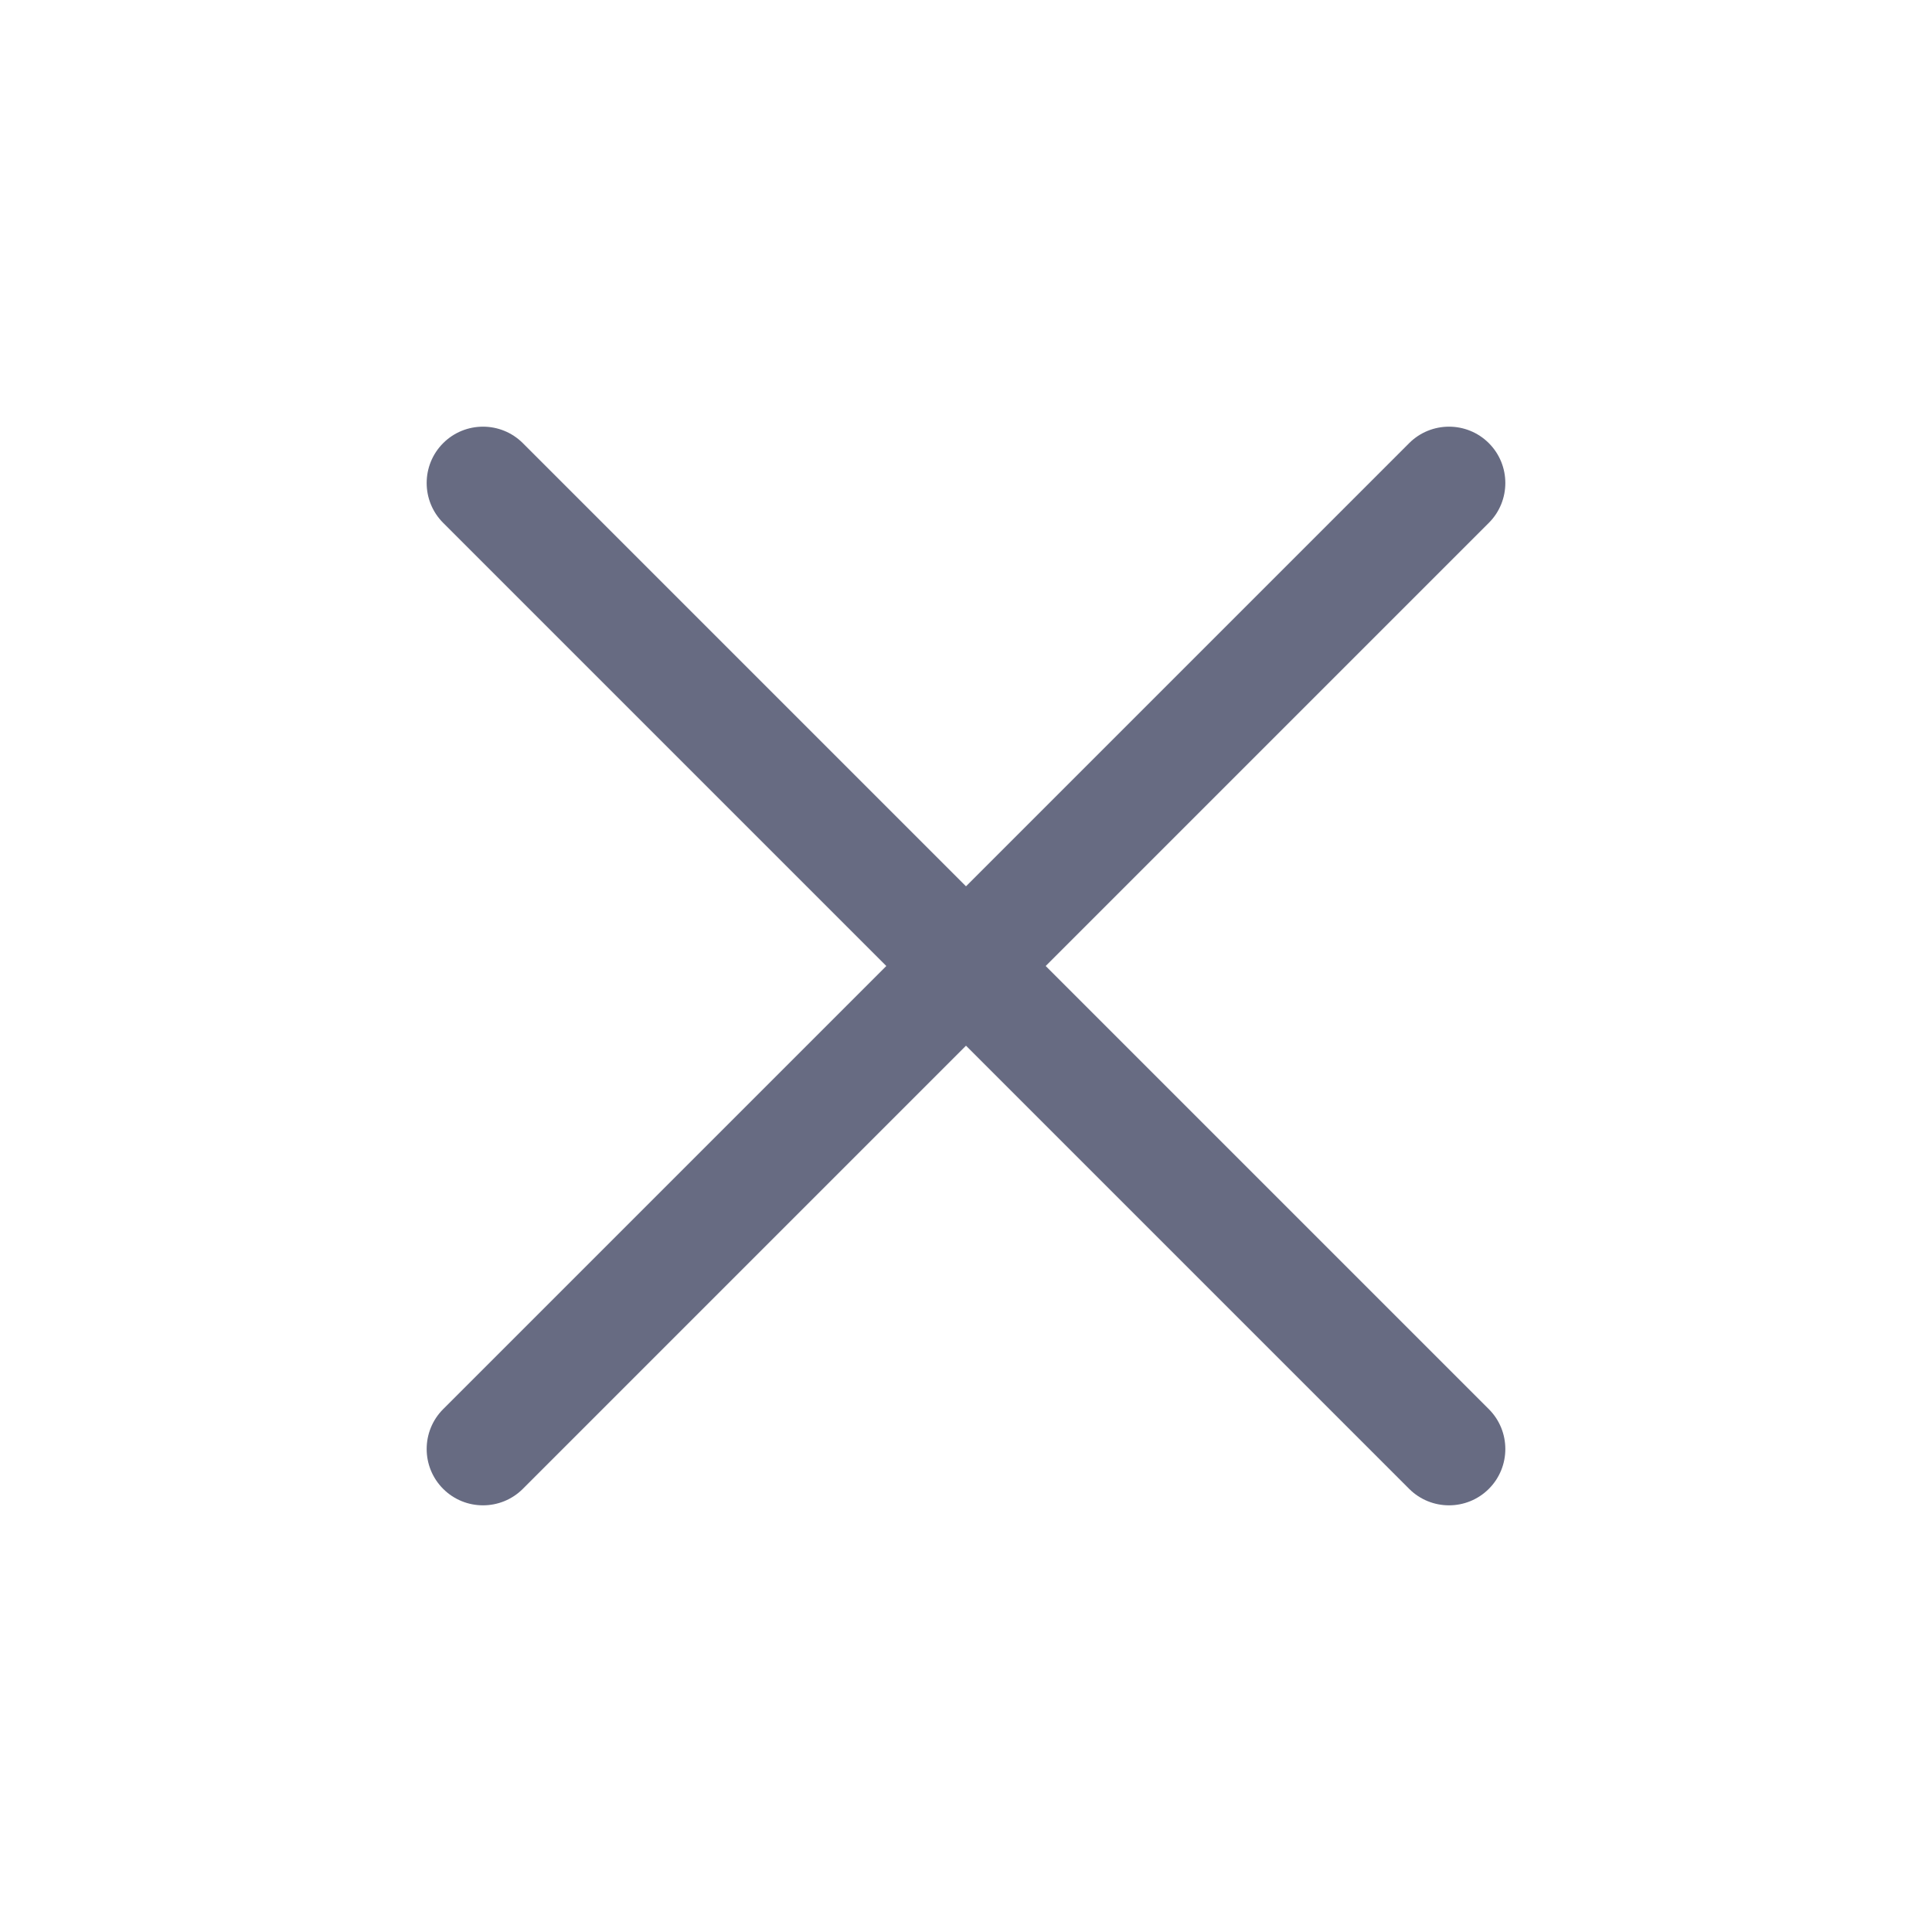
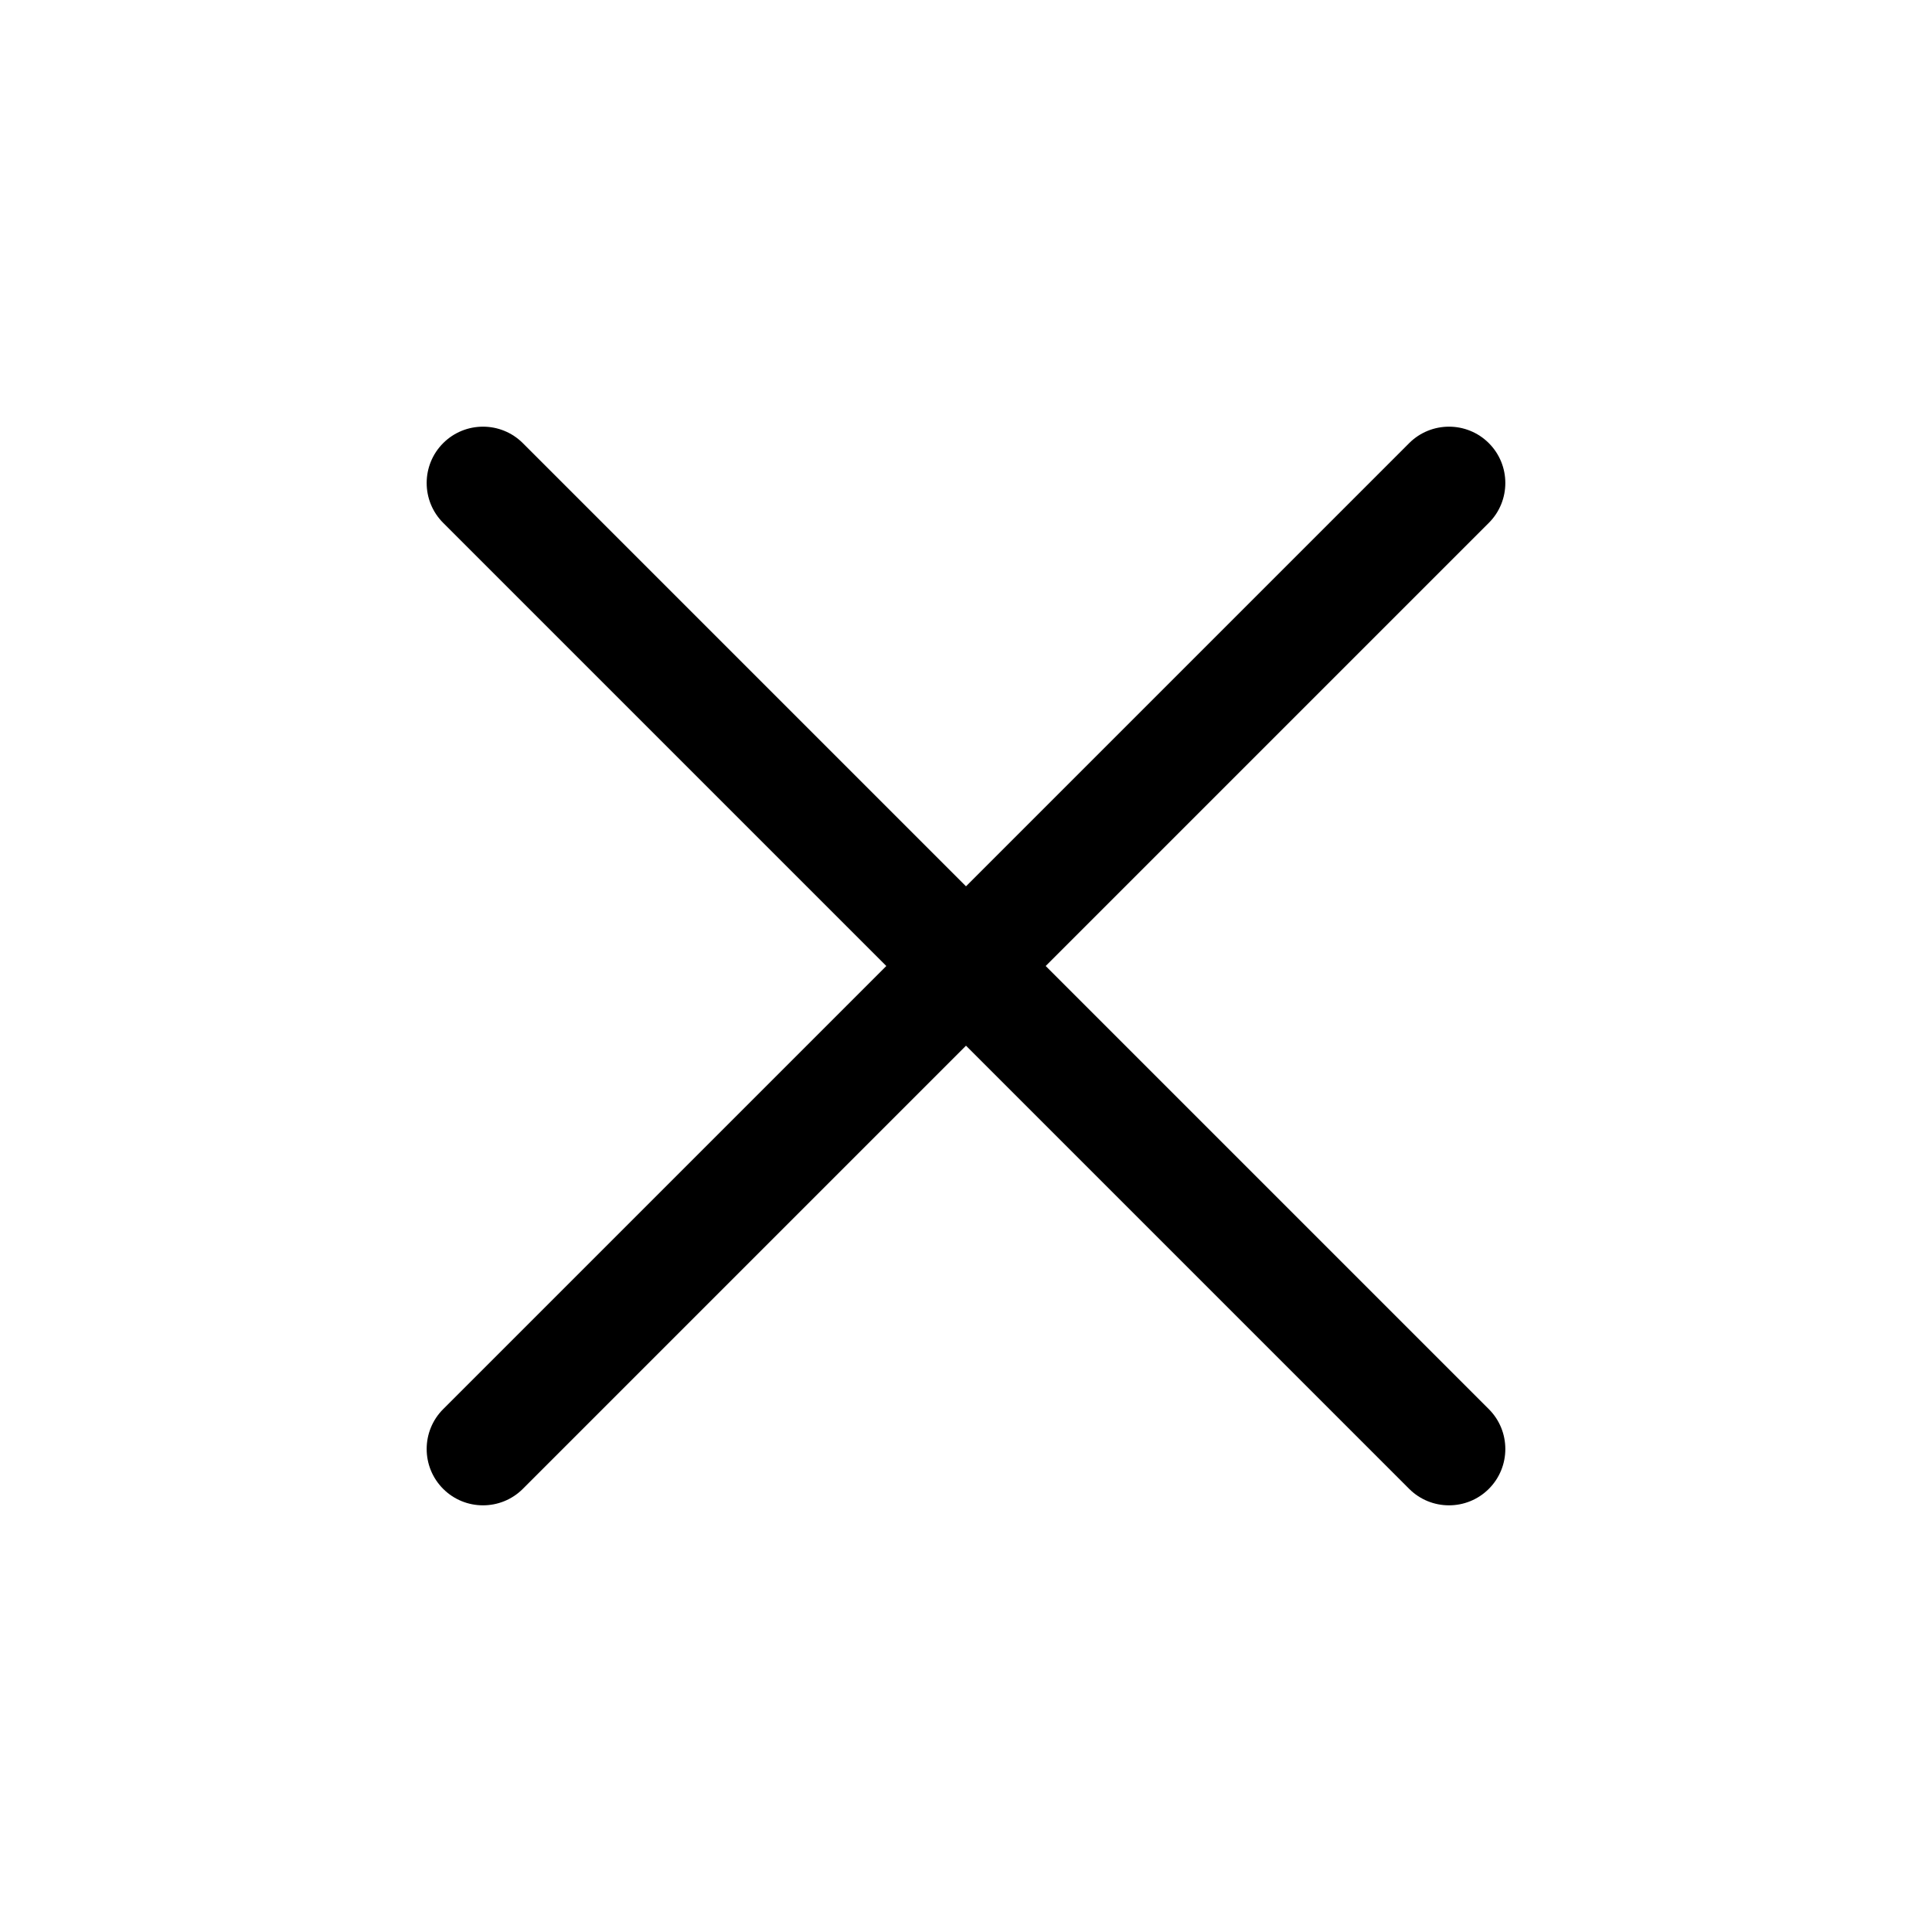
- <svg xmlns="http://www.w3.org/2000/svg" width="24" height="24" viewBox="0 0 24 24" fill="none">
-   <path d="M18.495 6.495C18.768 6.222 18.768 5.778 18.495 5.505C18.222 5.232 17.778 5.232 17.505 5.505L18.495 6.495ZM5.505 17.505C5.232 17.778 5.232 18.222 5.505 18.495C5.778 18.768 6.222 18.768 6.495 18.495L5.505 17.505ZM6.495 5.505C6.222 5.232 5.778 5.232 5.505 5.505C5.232 5.778 5.232 6.222 5.505 6.495L6.495 5.505ZM17.505 18.495C17.778 18.768 18.222 18.768 18.495 18.495C18.768 18.222 18.768 17.778 18.495 17.505L17.505 18.495ZM17.505 5.505L11.505 11.505L12.495 12.495L18.495 6.495L17.505 5.505ZM11.505 11.505L5.505 17.505L6.495 18.495L12.495 12.495L11.505 11.505ZM5.505 6.495L11.505 12.495L12.495 11.505L6.495 5.505L5.505 6.495ZM11.505 12.495L17.505 18.495L18.495 17.505L12.495 11.505L11.505 12.495Z" fill="#414663" fill-opacity="0.8" style="fill:#414663;fill:color(display-p3 0.255 0.275 0.388);fill-opacity:0.8;" />
+ <svg xmlns="http://www.w3.org/2000/svg" width="24" height="24" viewBox="0 0 24 24">
+   <path d="M18.495 6.495C18.768 6.222 18.768 5.778 18.495 5.505C18.222 5.232 17.778 5.232 17.505 5.505L18.495 6.495ZM5.505 17.505C5.232 17.778 5.232 18.222 5.505 18.495C5.778 18.768 6.222 18.768 6.495 18.495L5.505 17.505ZM6.495 5.505C6.222 5.232 5.778 5.232 5.505 5.505C5.232 5.778 5.232 6.222 5.505 6.495L6.495 5.505ZM17.505 18.495C17.778 18.768 18.222 18.768 18.495 18.495C18.768 18.222 18.768 17.778 18.495 17.505L17.505 18.495ZM17.505 5.505L11.505 11.505L12.495 12.495L18.495 6.495L17.505 5.505ZM11.505 11.505L5.505 17.505L6.495 18.495L12.495 12.495L11.505 11.505ZM5.505 6.495L11.505 12.495L12.495 11.505L6.495 5.505L5.505 6.495ZM11.505 12.495L17.505 18.495L18.495 17.505L12.495 11.505L11.505 12.495Z" />
</svg>
